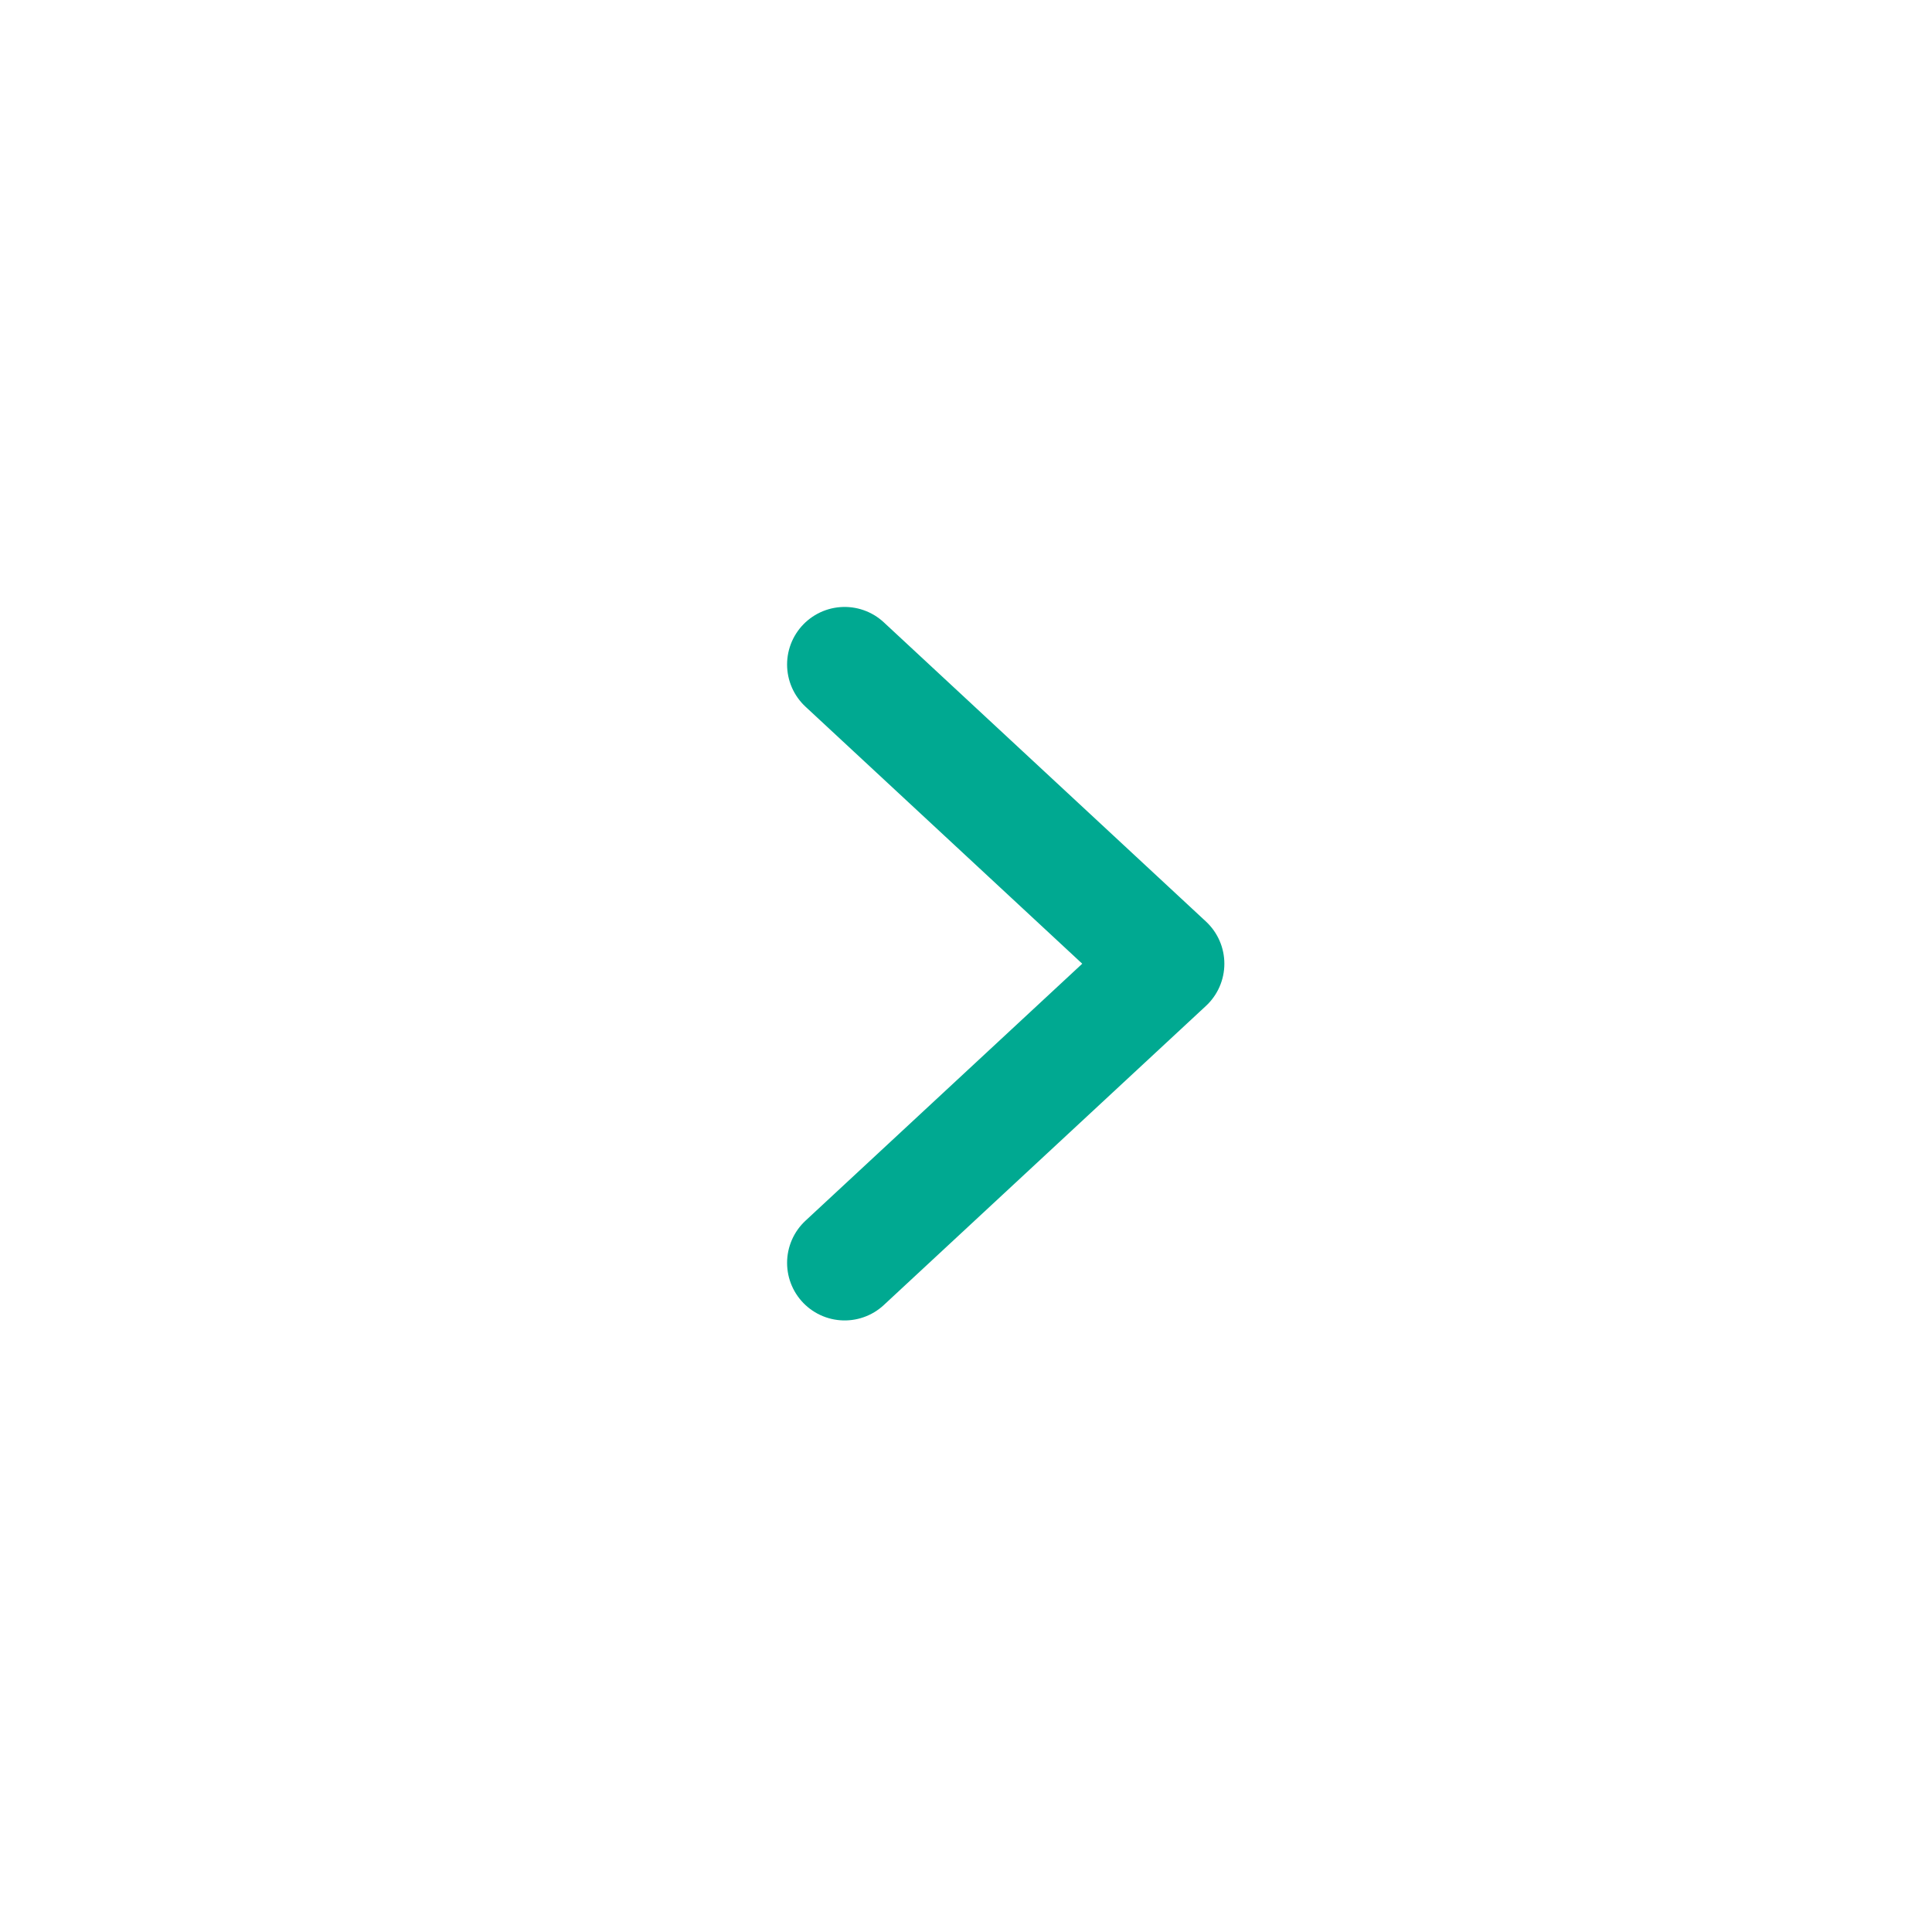
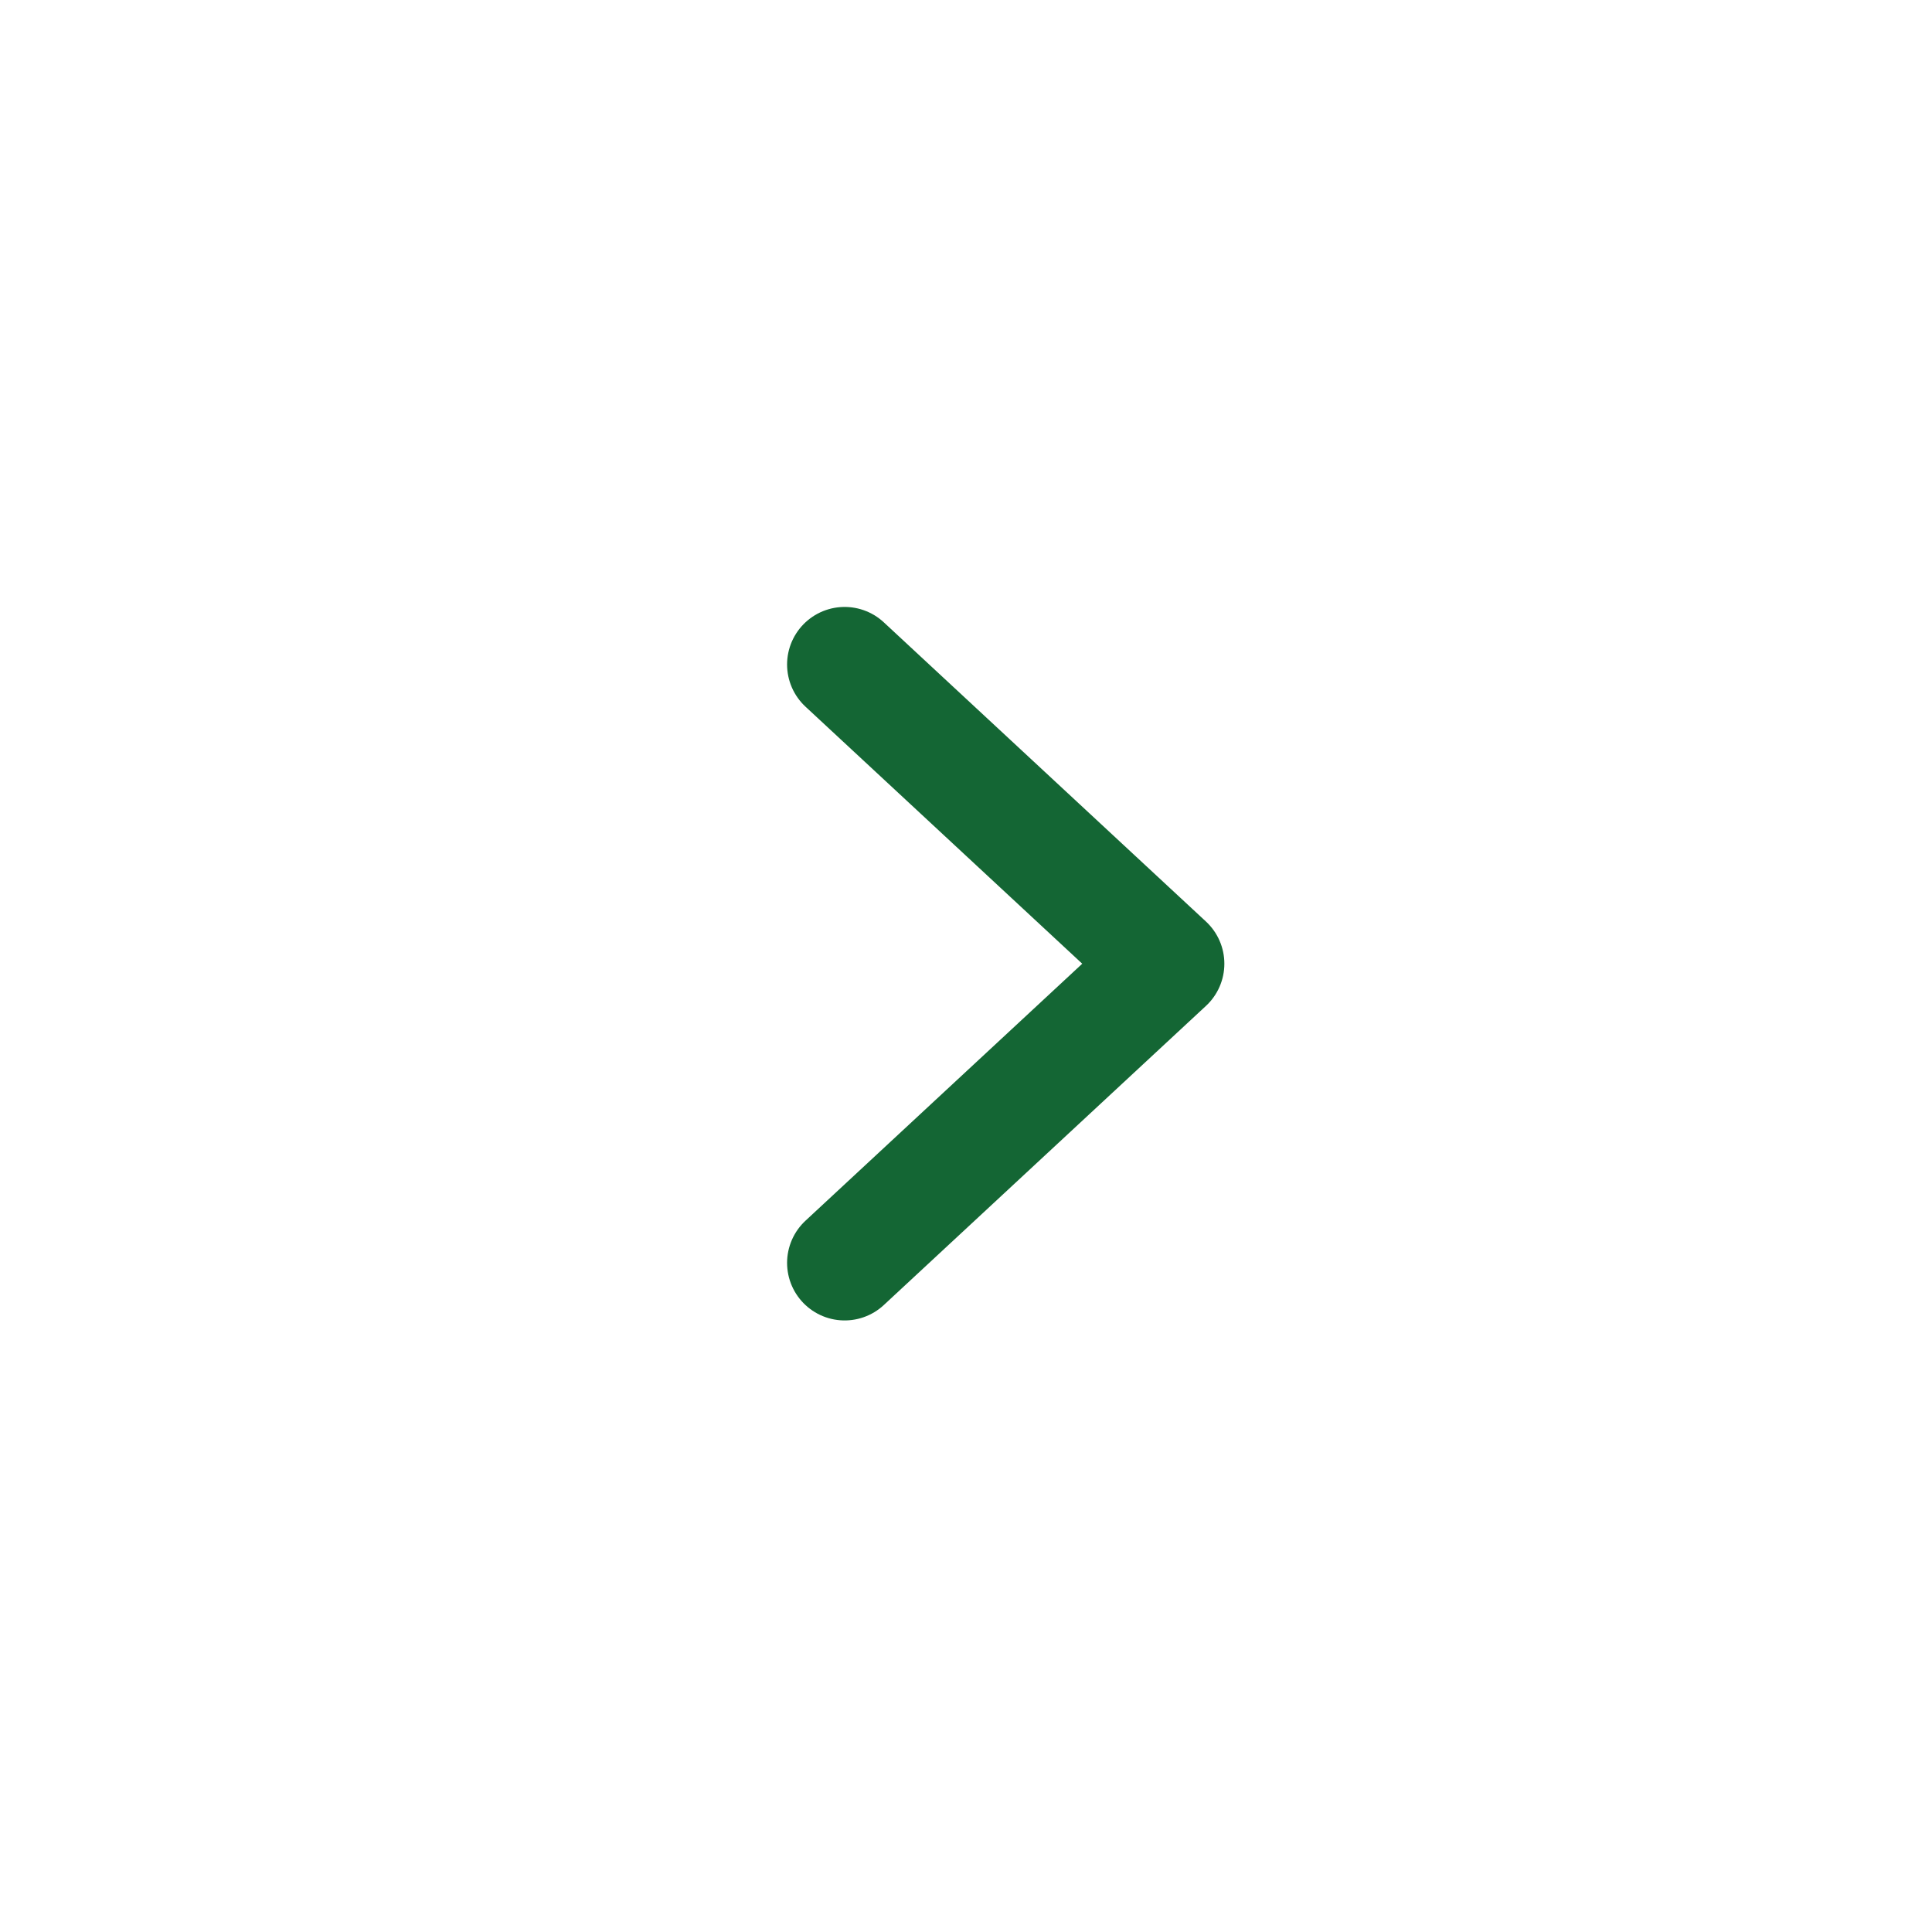
<svg xmlns="http://www.w3.org/2000/svg" width="33" height="33" viewBox="0 0 33 33" fill="none">
-   <path d="M14.427 11.35L19.93 16.461L14.427 21.571" stroke="#00A991" stroke-width="1.966" stroke-linecap="round" stroke-linejoin="round" />
+   <path d="M14.427 11.35L19.93 16.461L14.427 21.571" stroke="#146634" stroke-width="1.966" stroke-linecap="round" stroke-linejoin="round" />
</svg>
